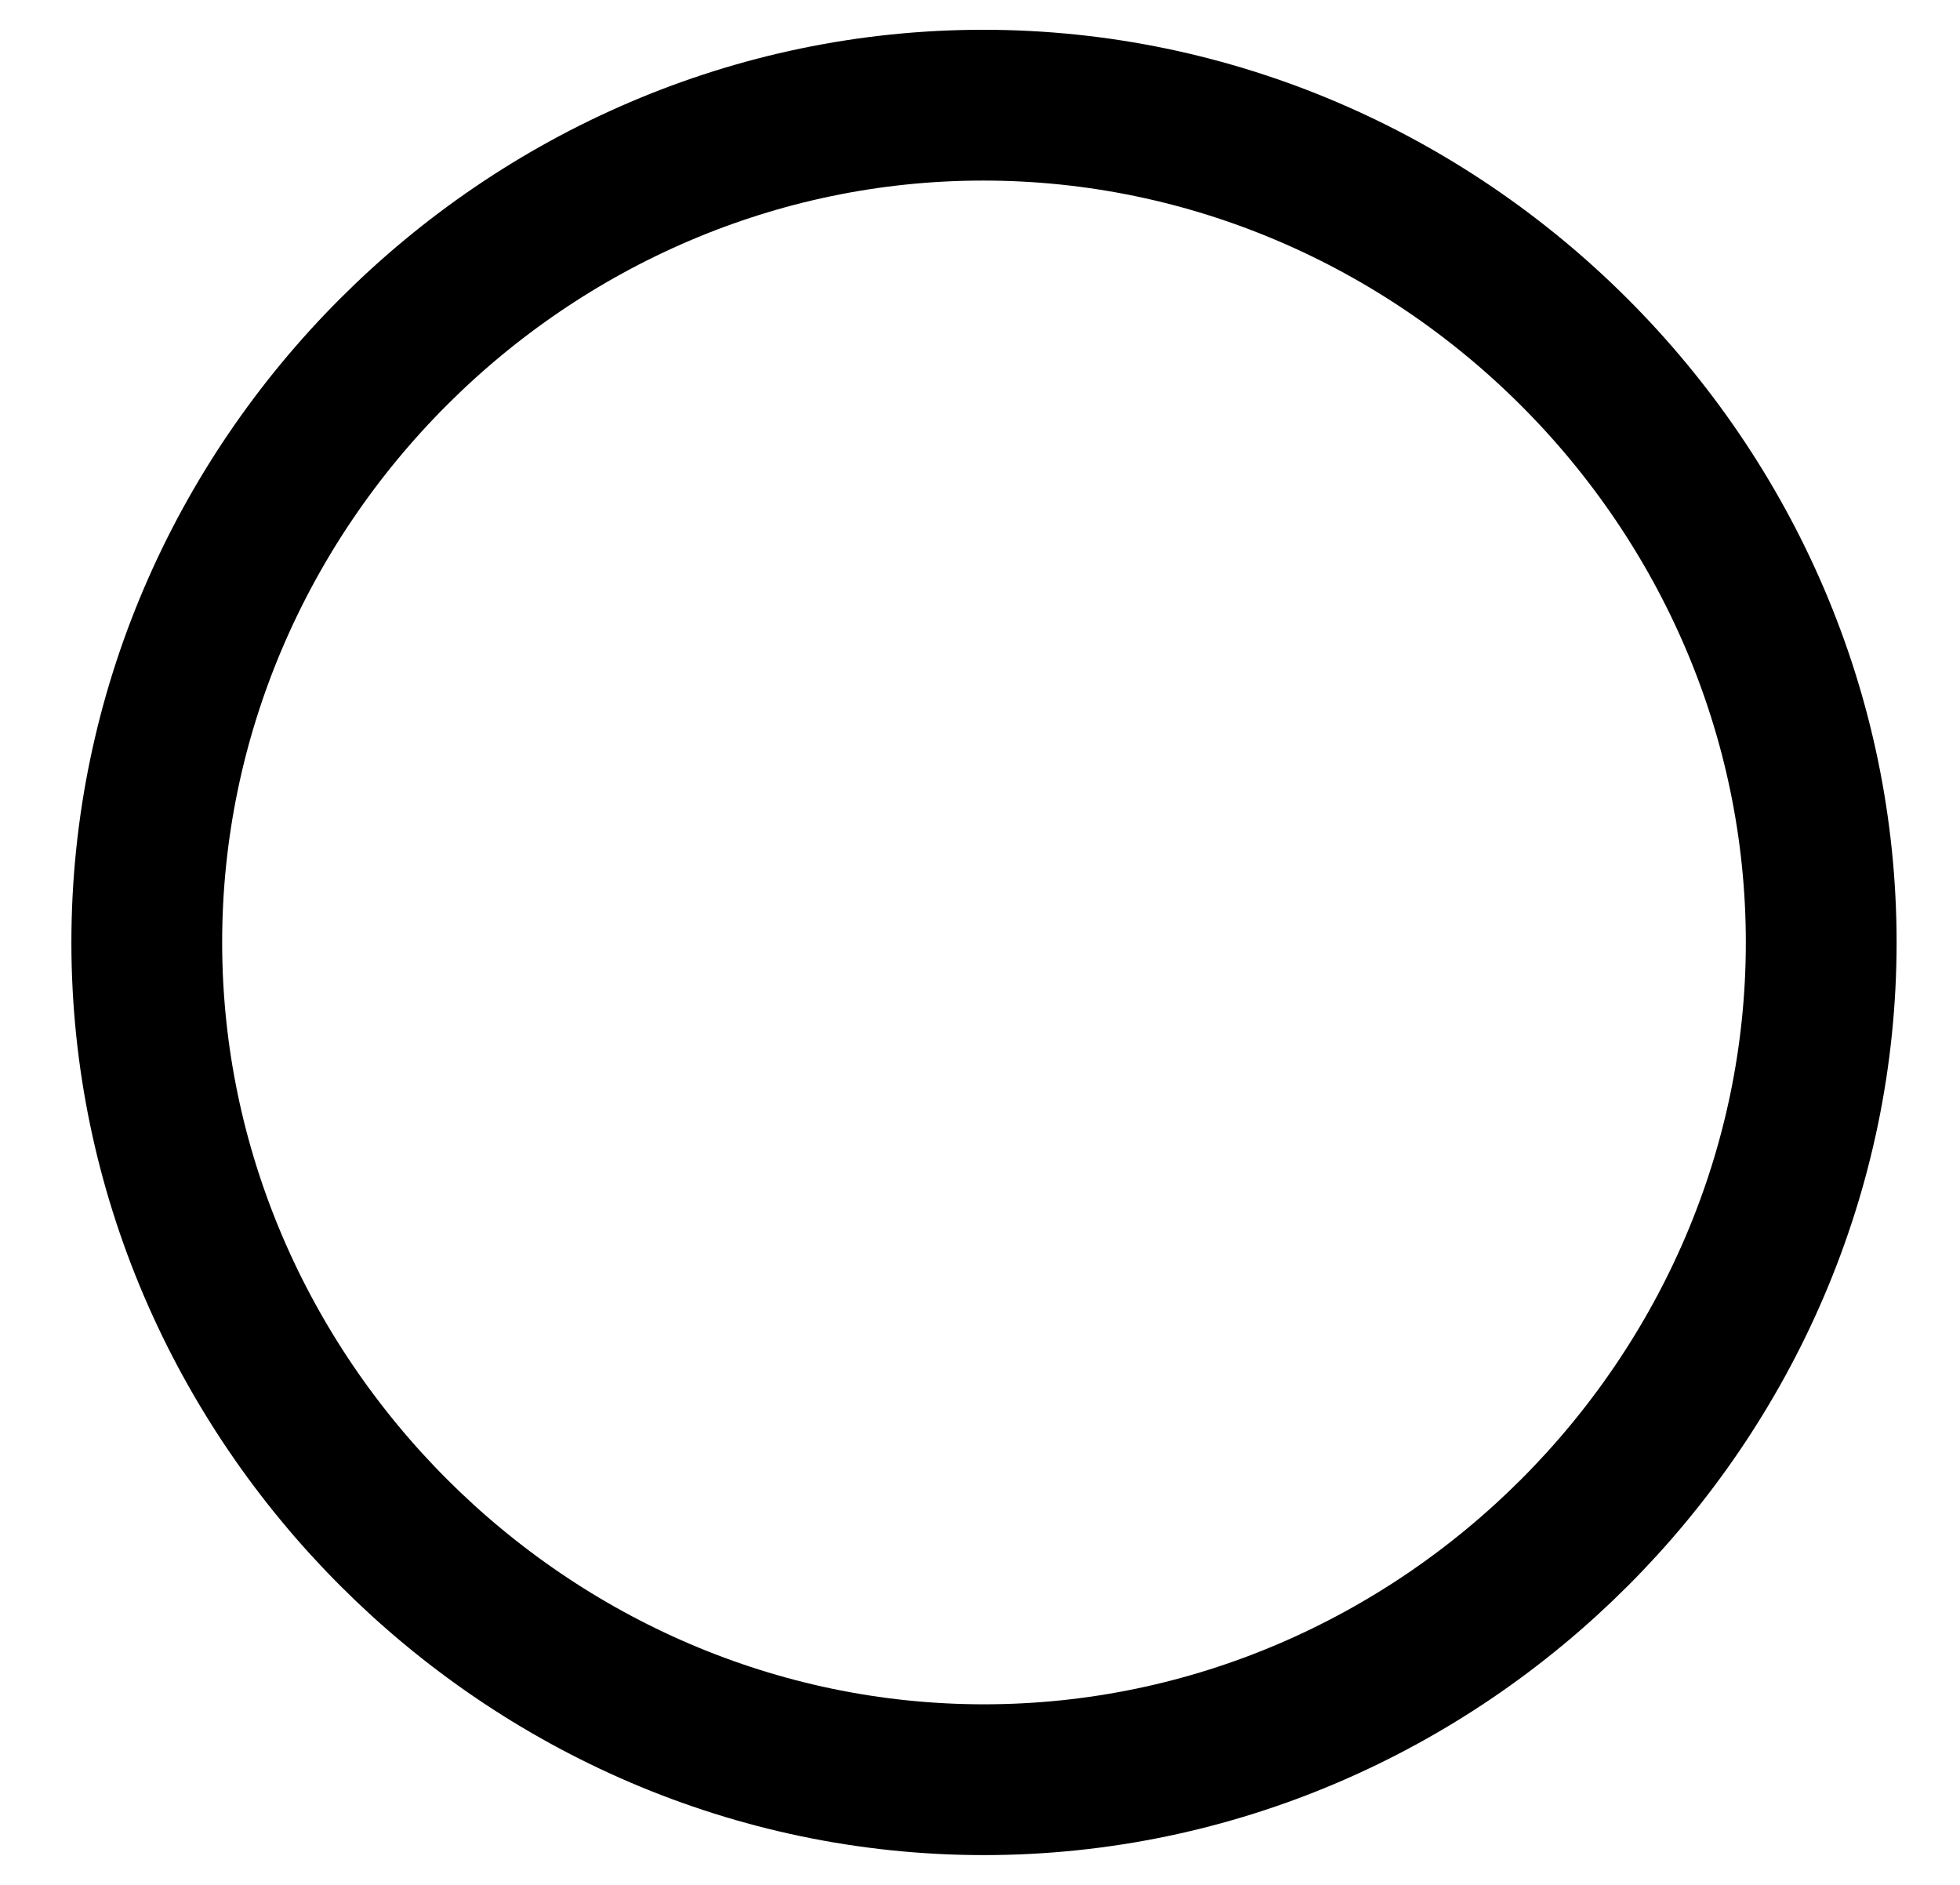
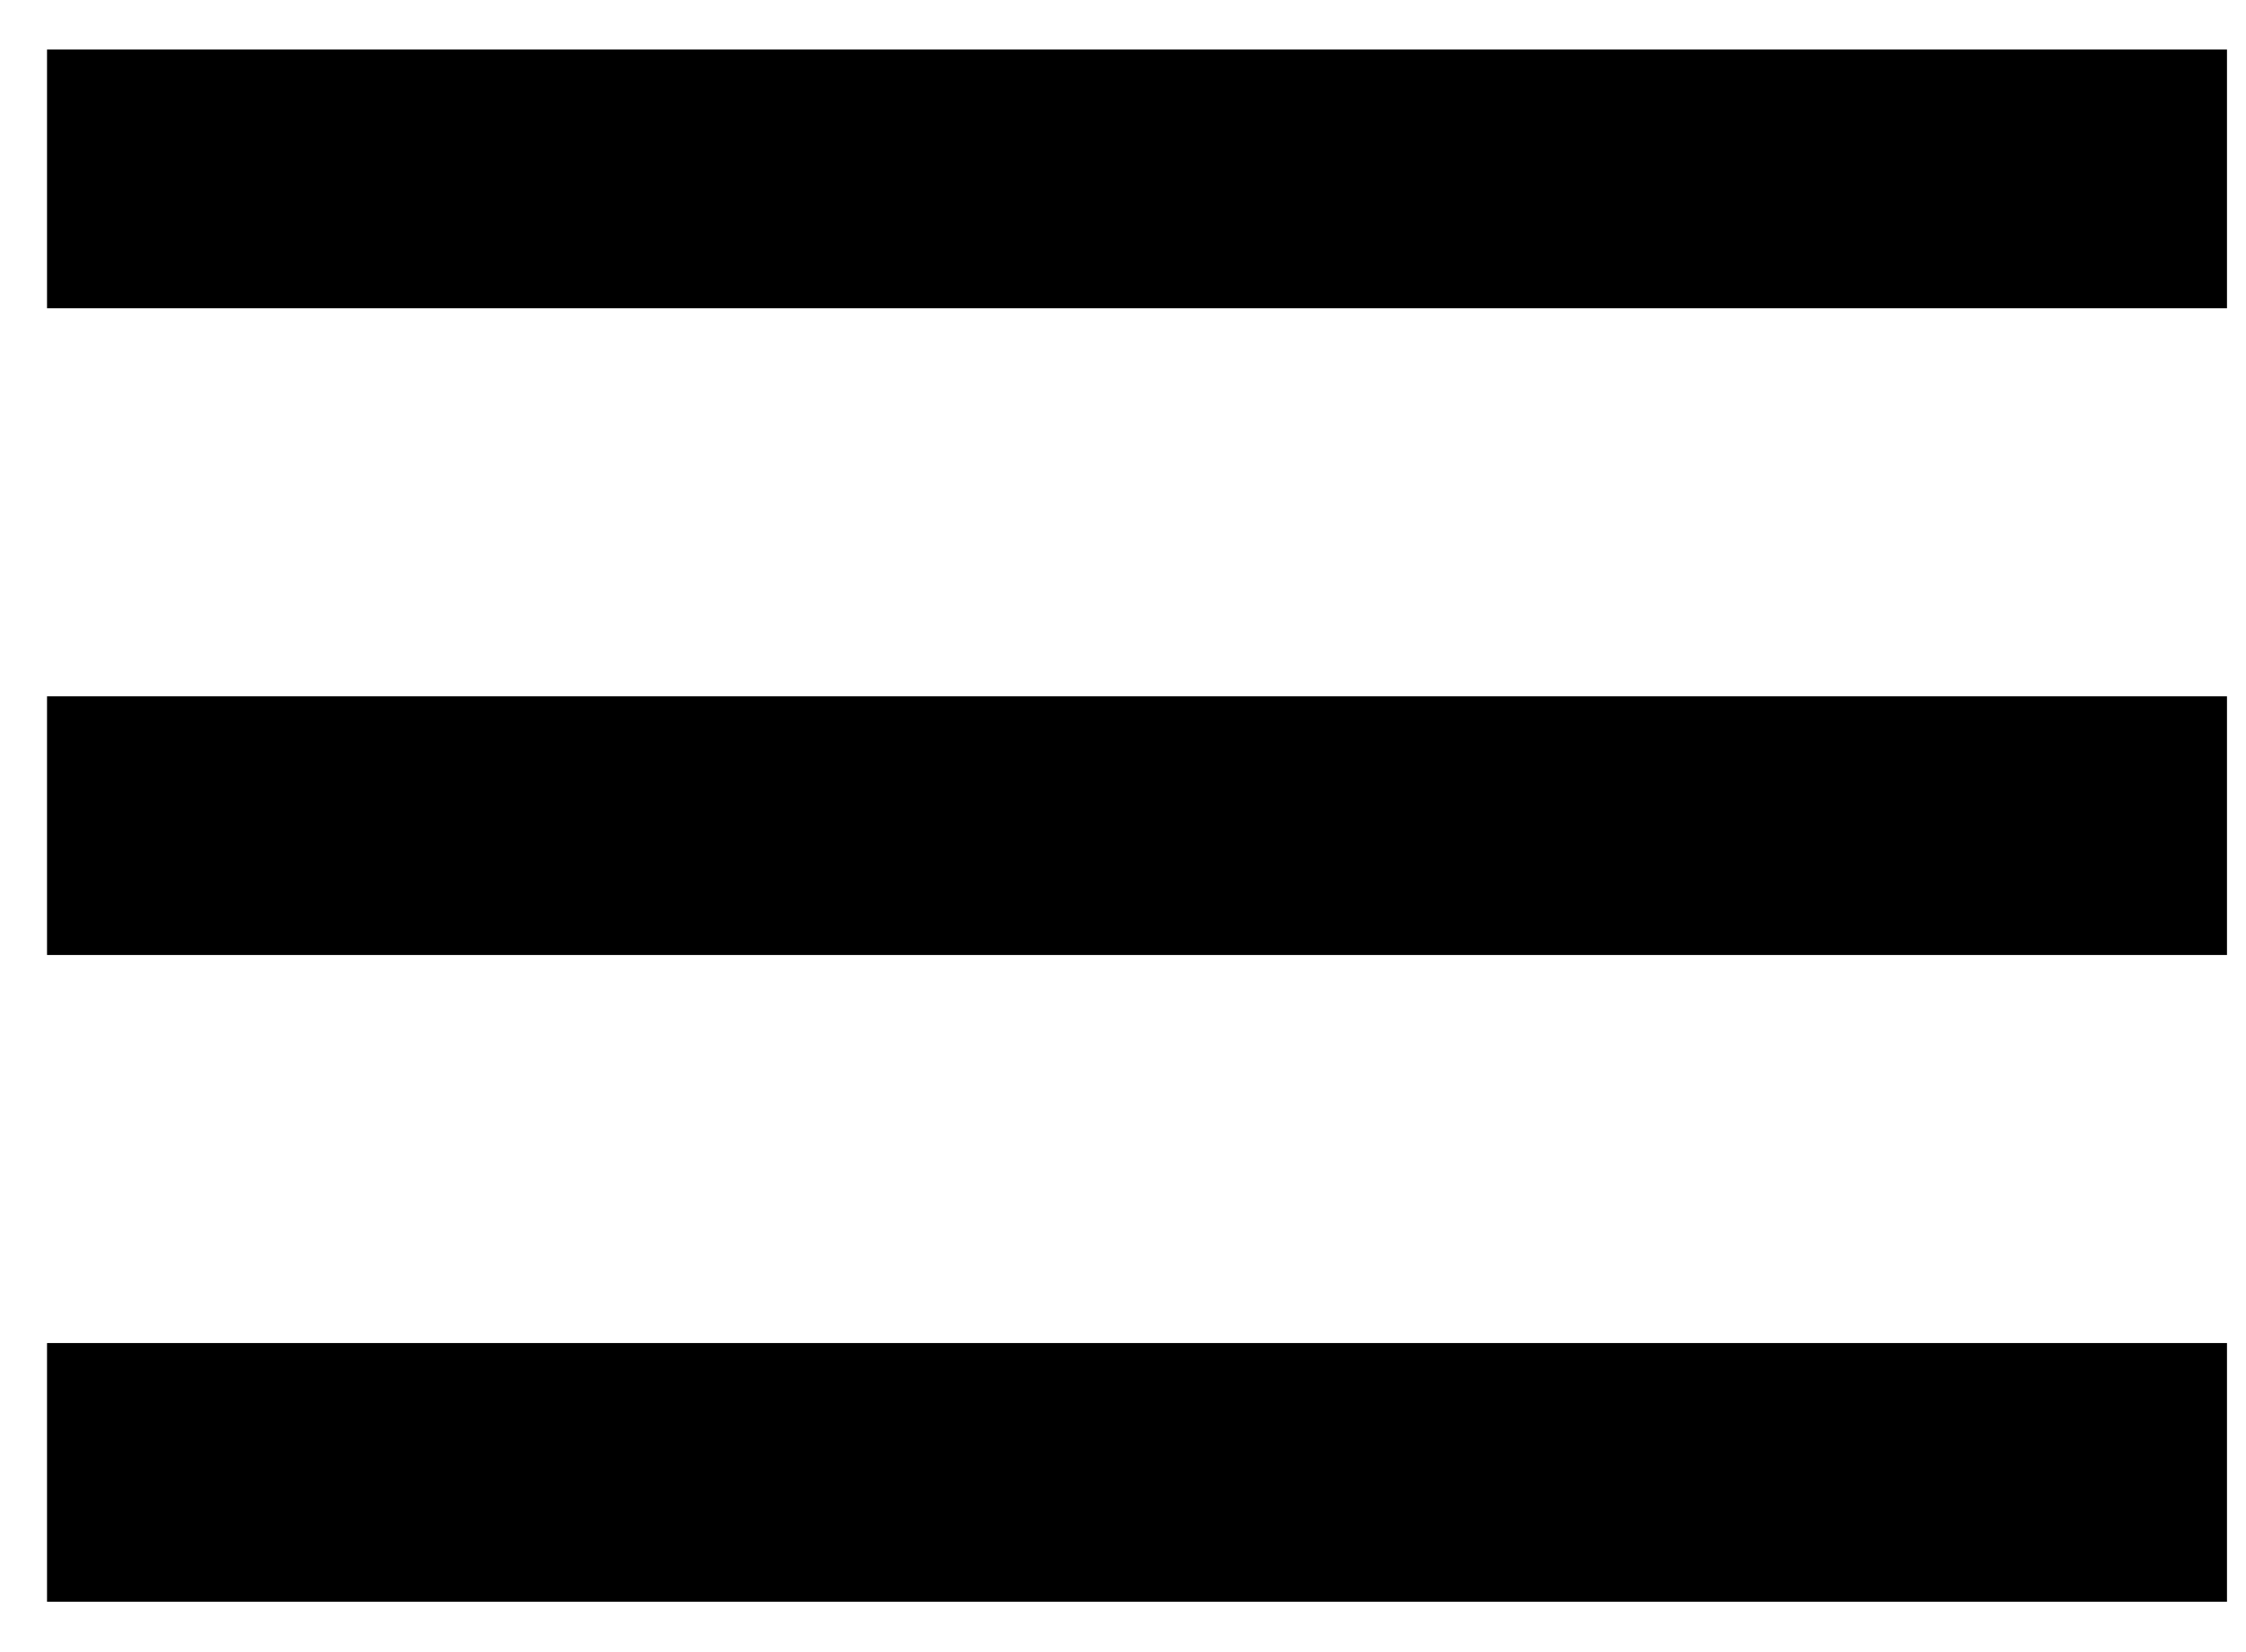
- <svg xmlns="http://www.w3.org/2000/svg" width="26" height="25" viewBox="0 0 26 25" fill="none">
-   <path d="M24.159 12.5C24.159 18.57 19.131 23.605 13.052 23.605C6.984 23.605 1.947 18.57 1.947 12.5C1.947 6.42 6.975 1.395 13.042 1.395C19.123 1.395 24.159 6.422 24.159 12.5Z" stroke="black" stroke-width="2" />
+ <svg xmlns="http://www.w3.org/2000/svg" width="34" height="25" viewBox="0 0 34 25" fill="none">
+   <path d="M0.712 24.25H33.712V20.333H0.712V24.25ZM0.712 14.458H33.712V10.542H0.712V14.458ZM0.712 0.75V4.667H33.712V0.75H0.712Z" fill="black" />
</svg>
